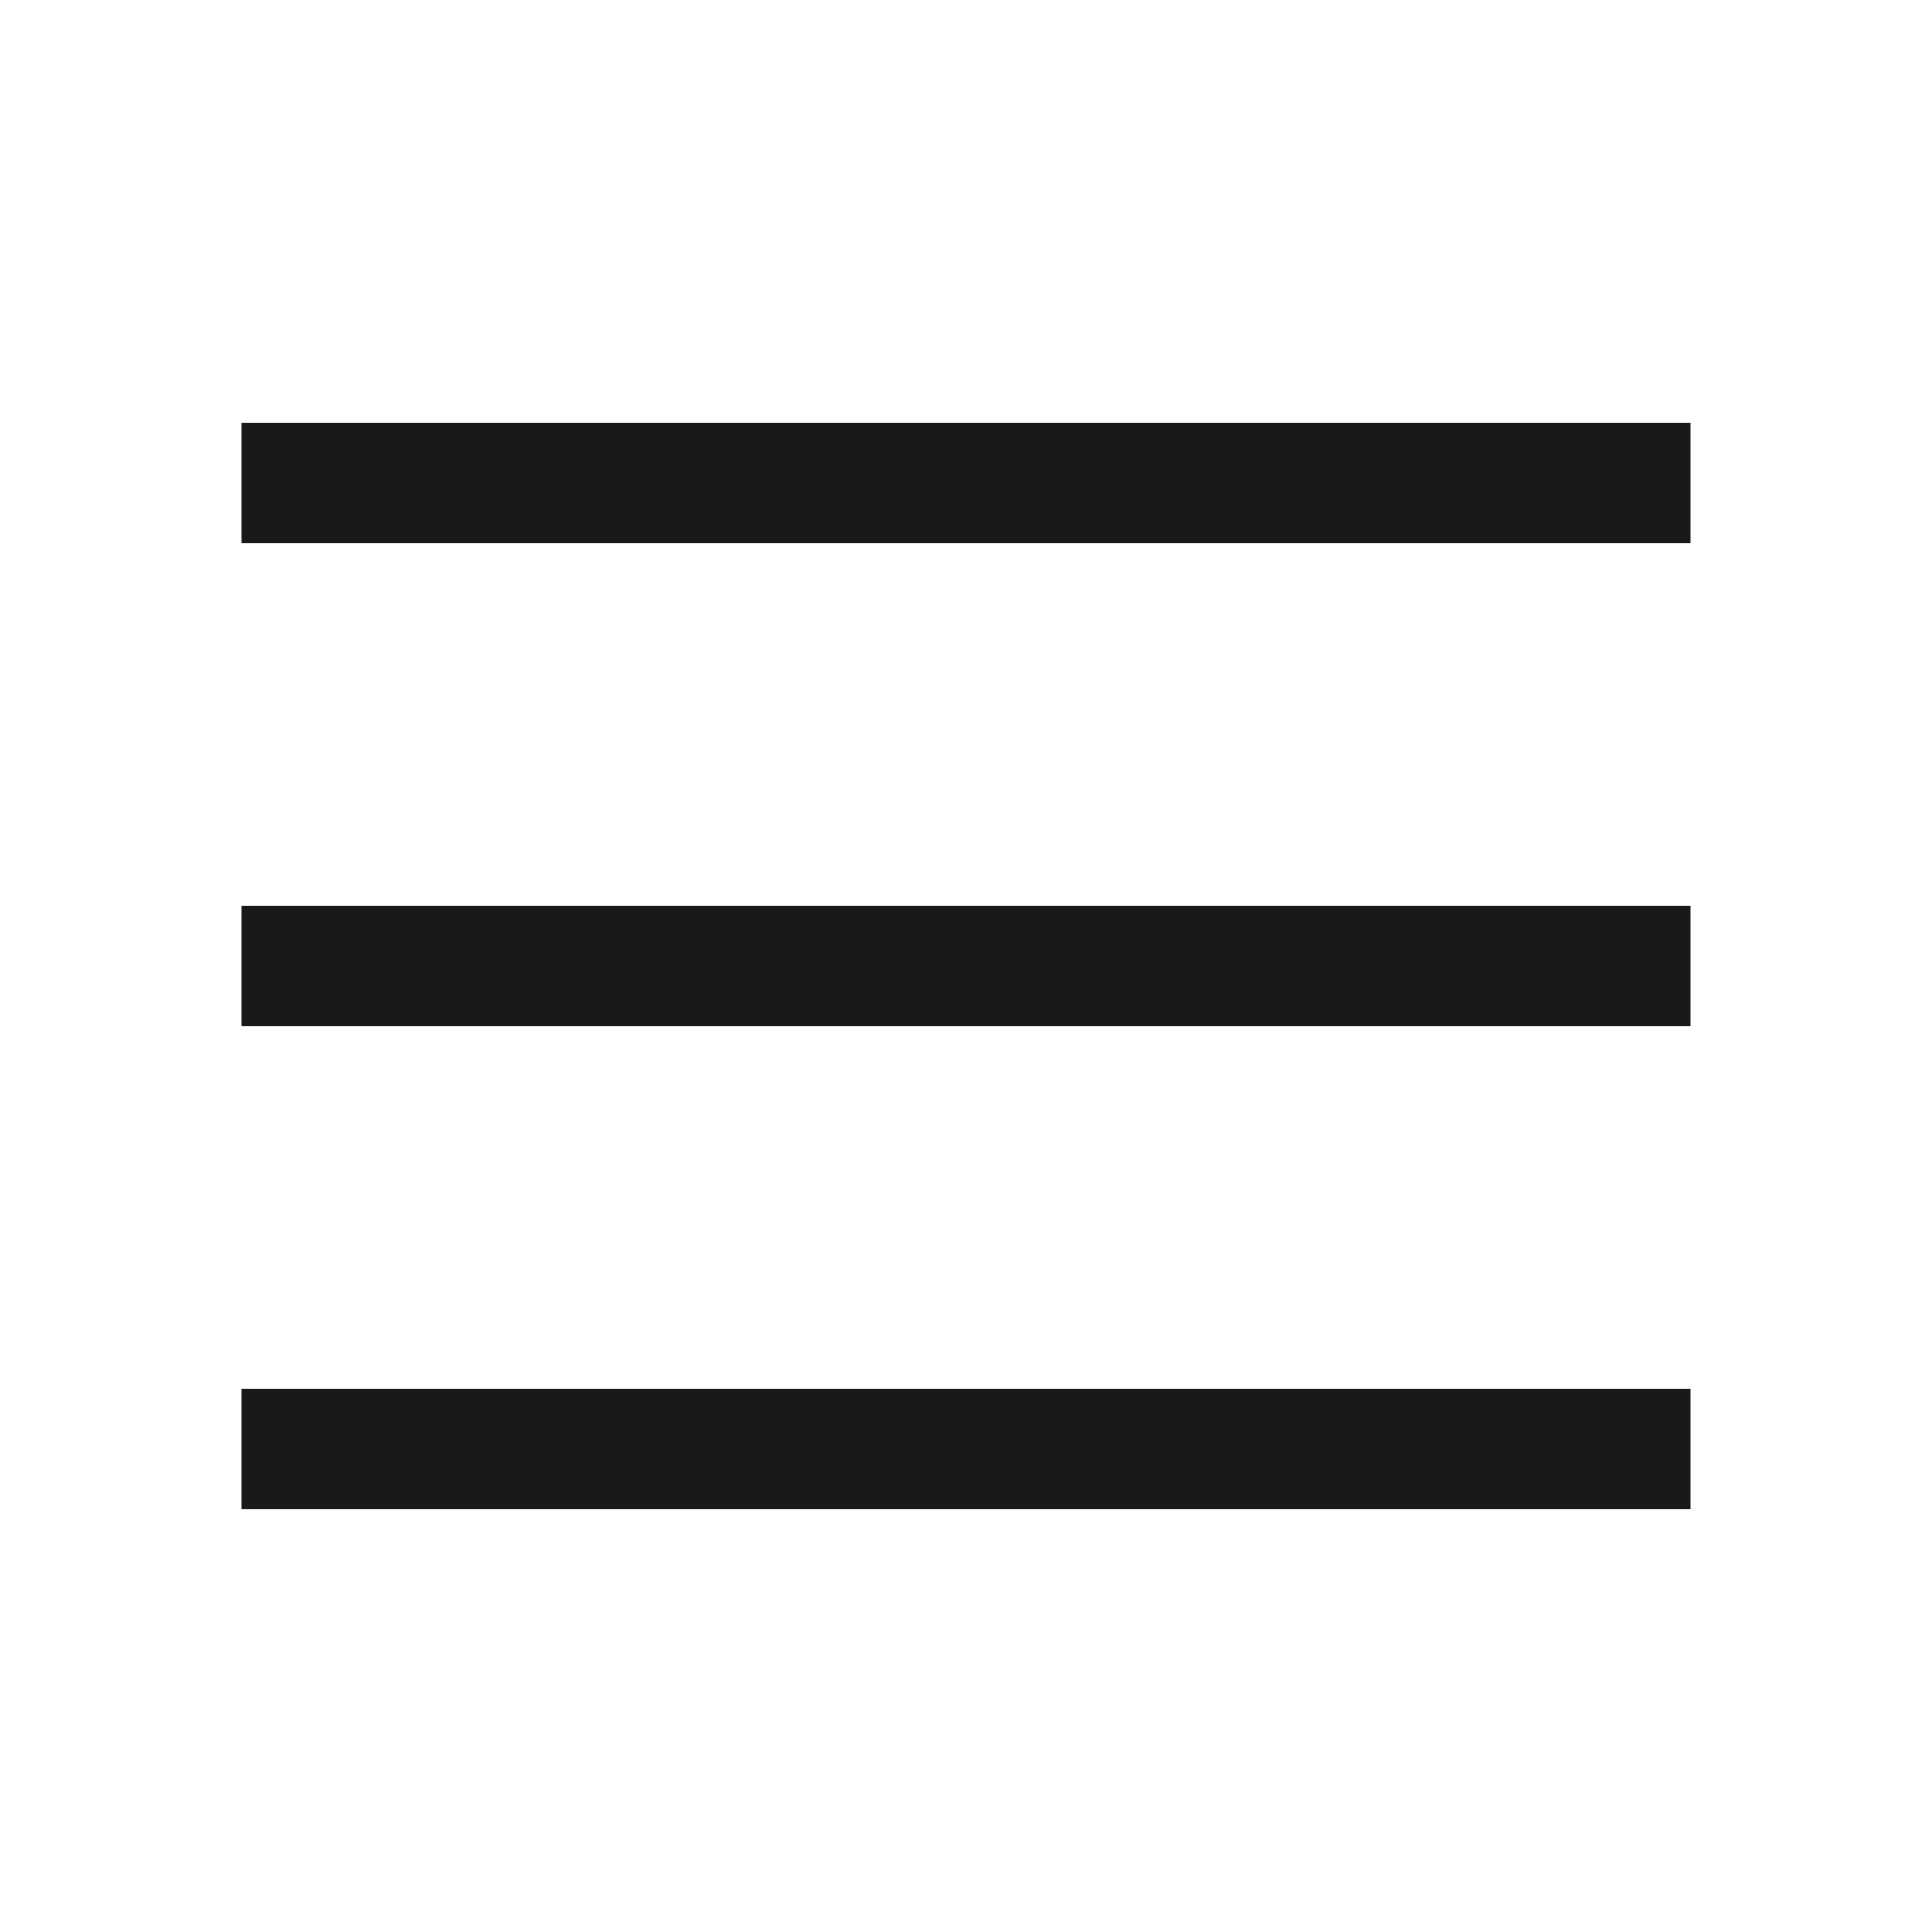
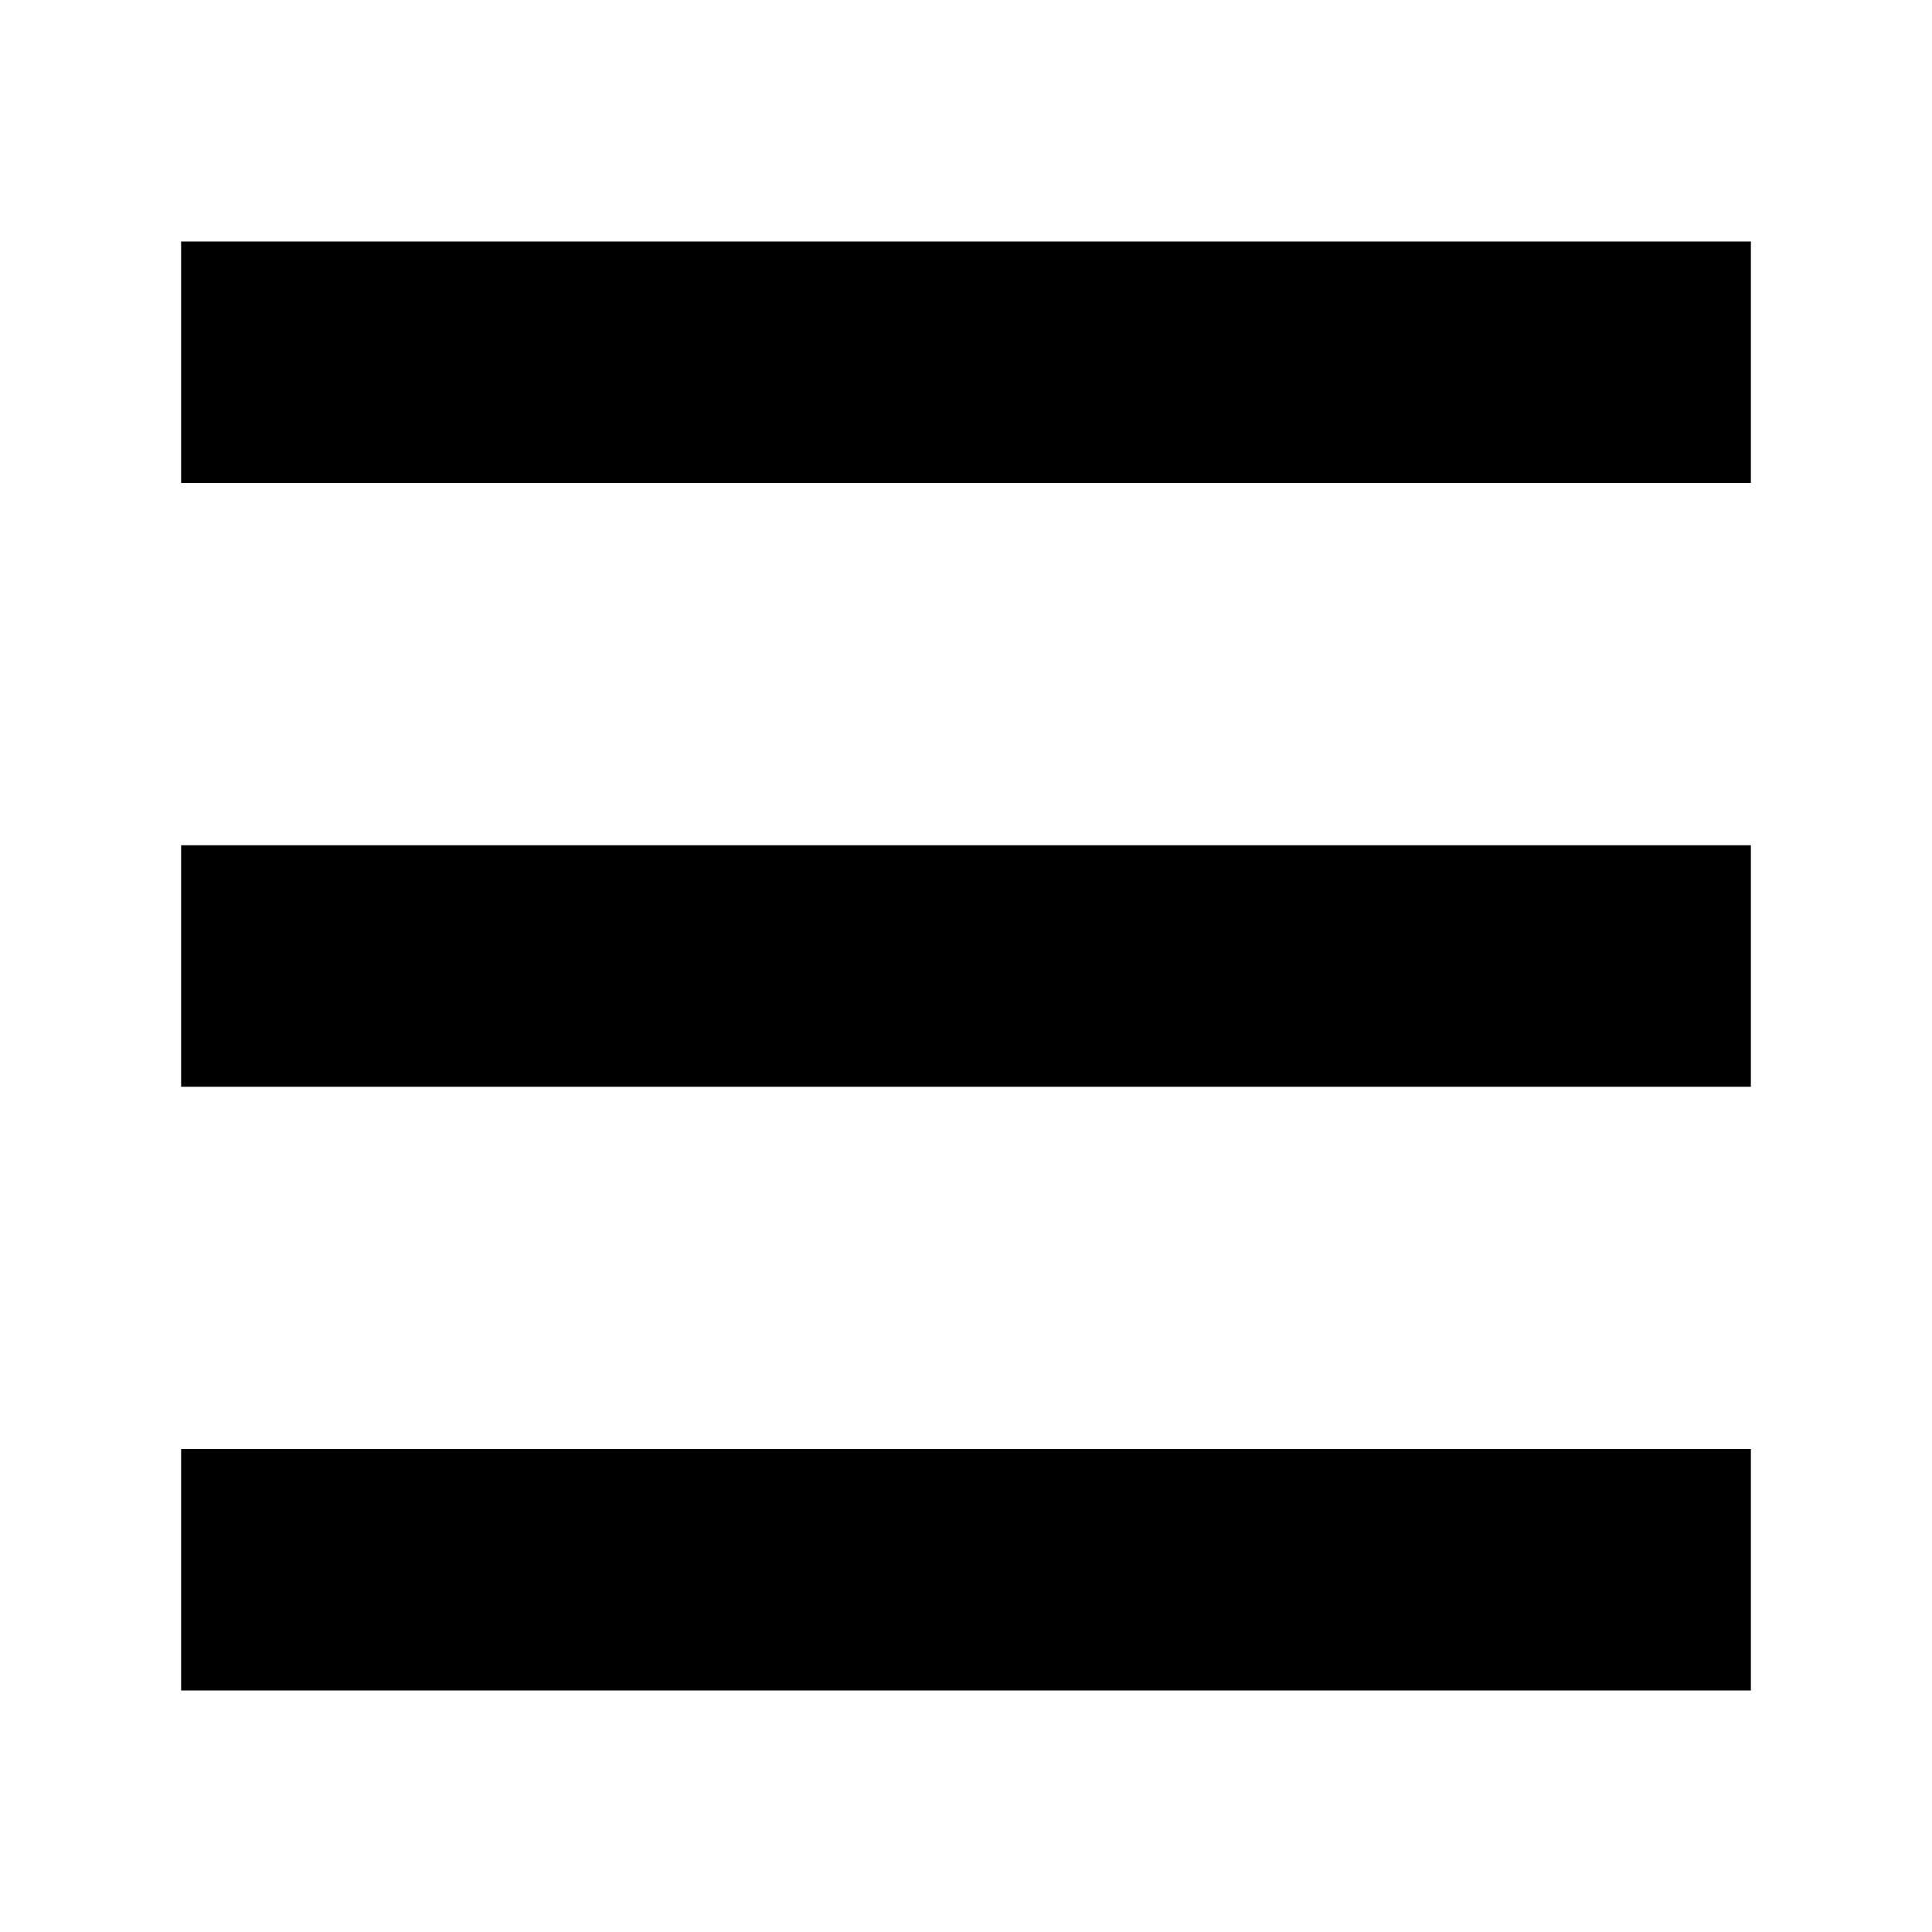
<svg xmlns="http://www.w3.org/2000/svg" width="16" height="16" viewBox="0 0 16 16" fill="none">
-   <path d="M14 4.5H2V3.5H14V4.5Z" fill="black" fill-opacity="0.9" />
-   <path d="M14 8.5H2V7.5H14V8.5Z" fill="black" fill-opacity="0.9" />
-   <path d="M2 12.5H14V11.5H2V12.5Z" fill="black" fill-opacity="0.9" />
+   <path d="M14.5 4H1.5L1.5 2L14.5 2V4Z" fill="black" />
+   <path d="M14.5 9H1.5L1.5 7H14.5V9Z" fill="black" />
+   <path d="M1.5 14H14.5V12H1.5L1.5 14Z" fill="black" />
</svg>
